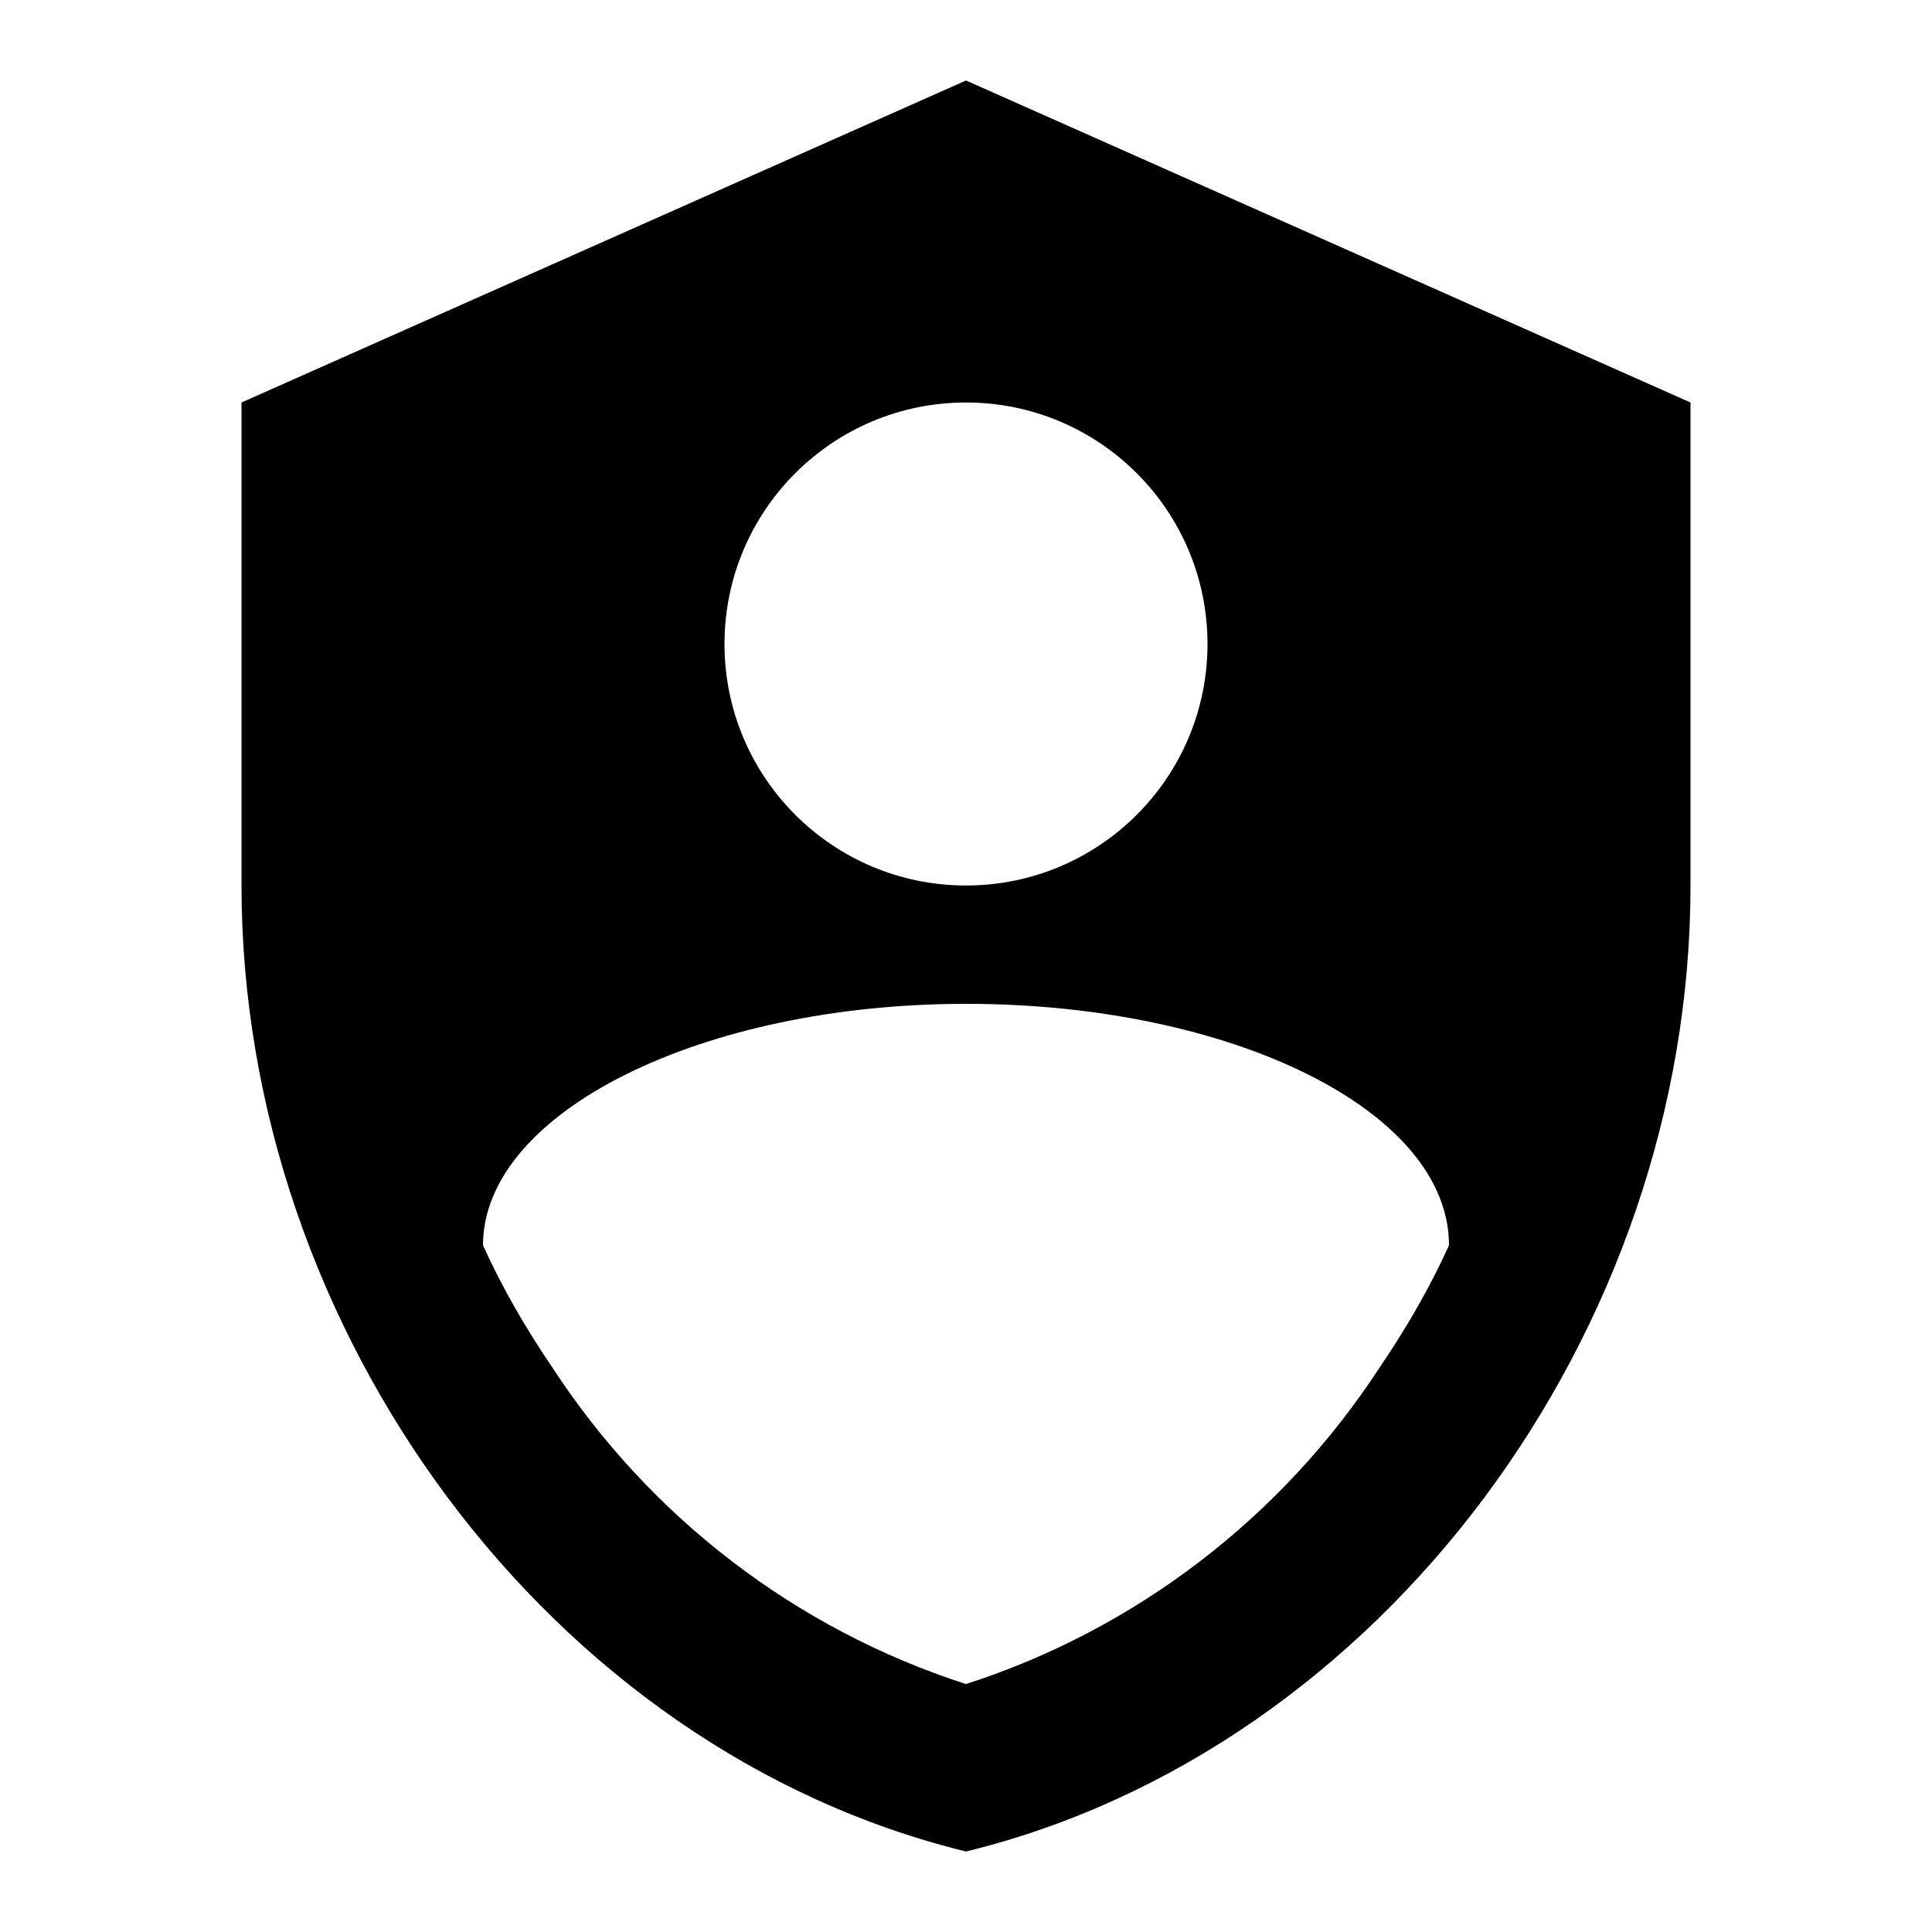
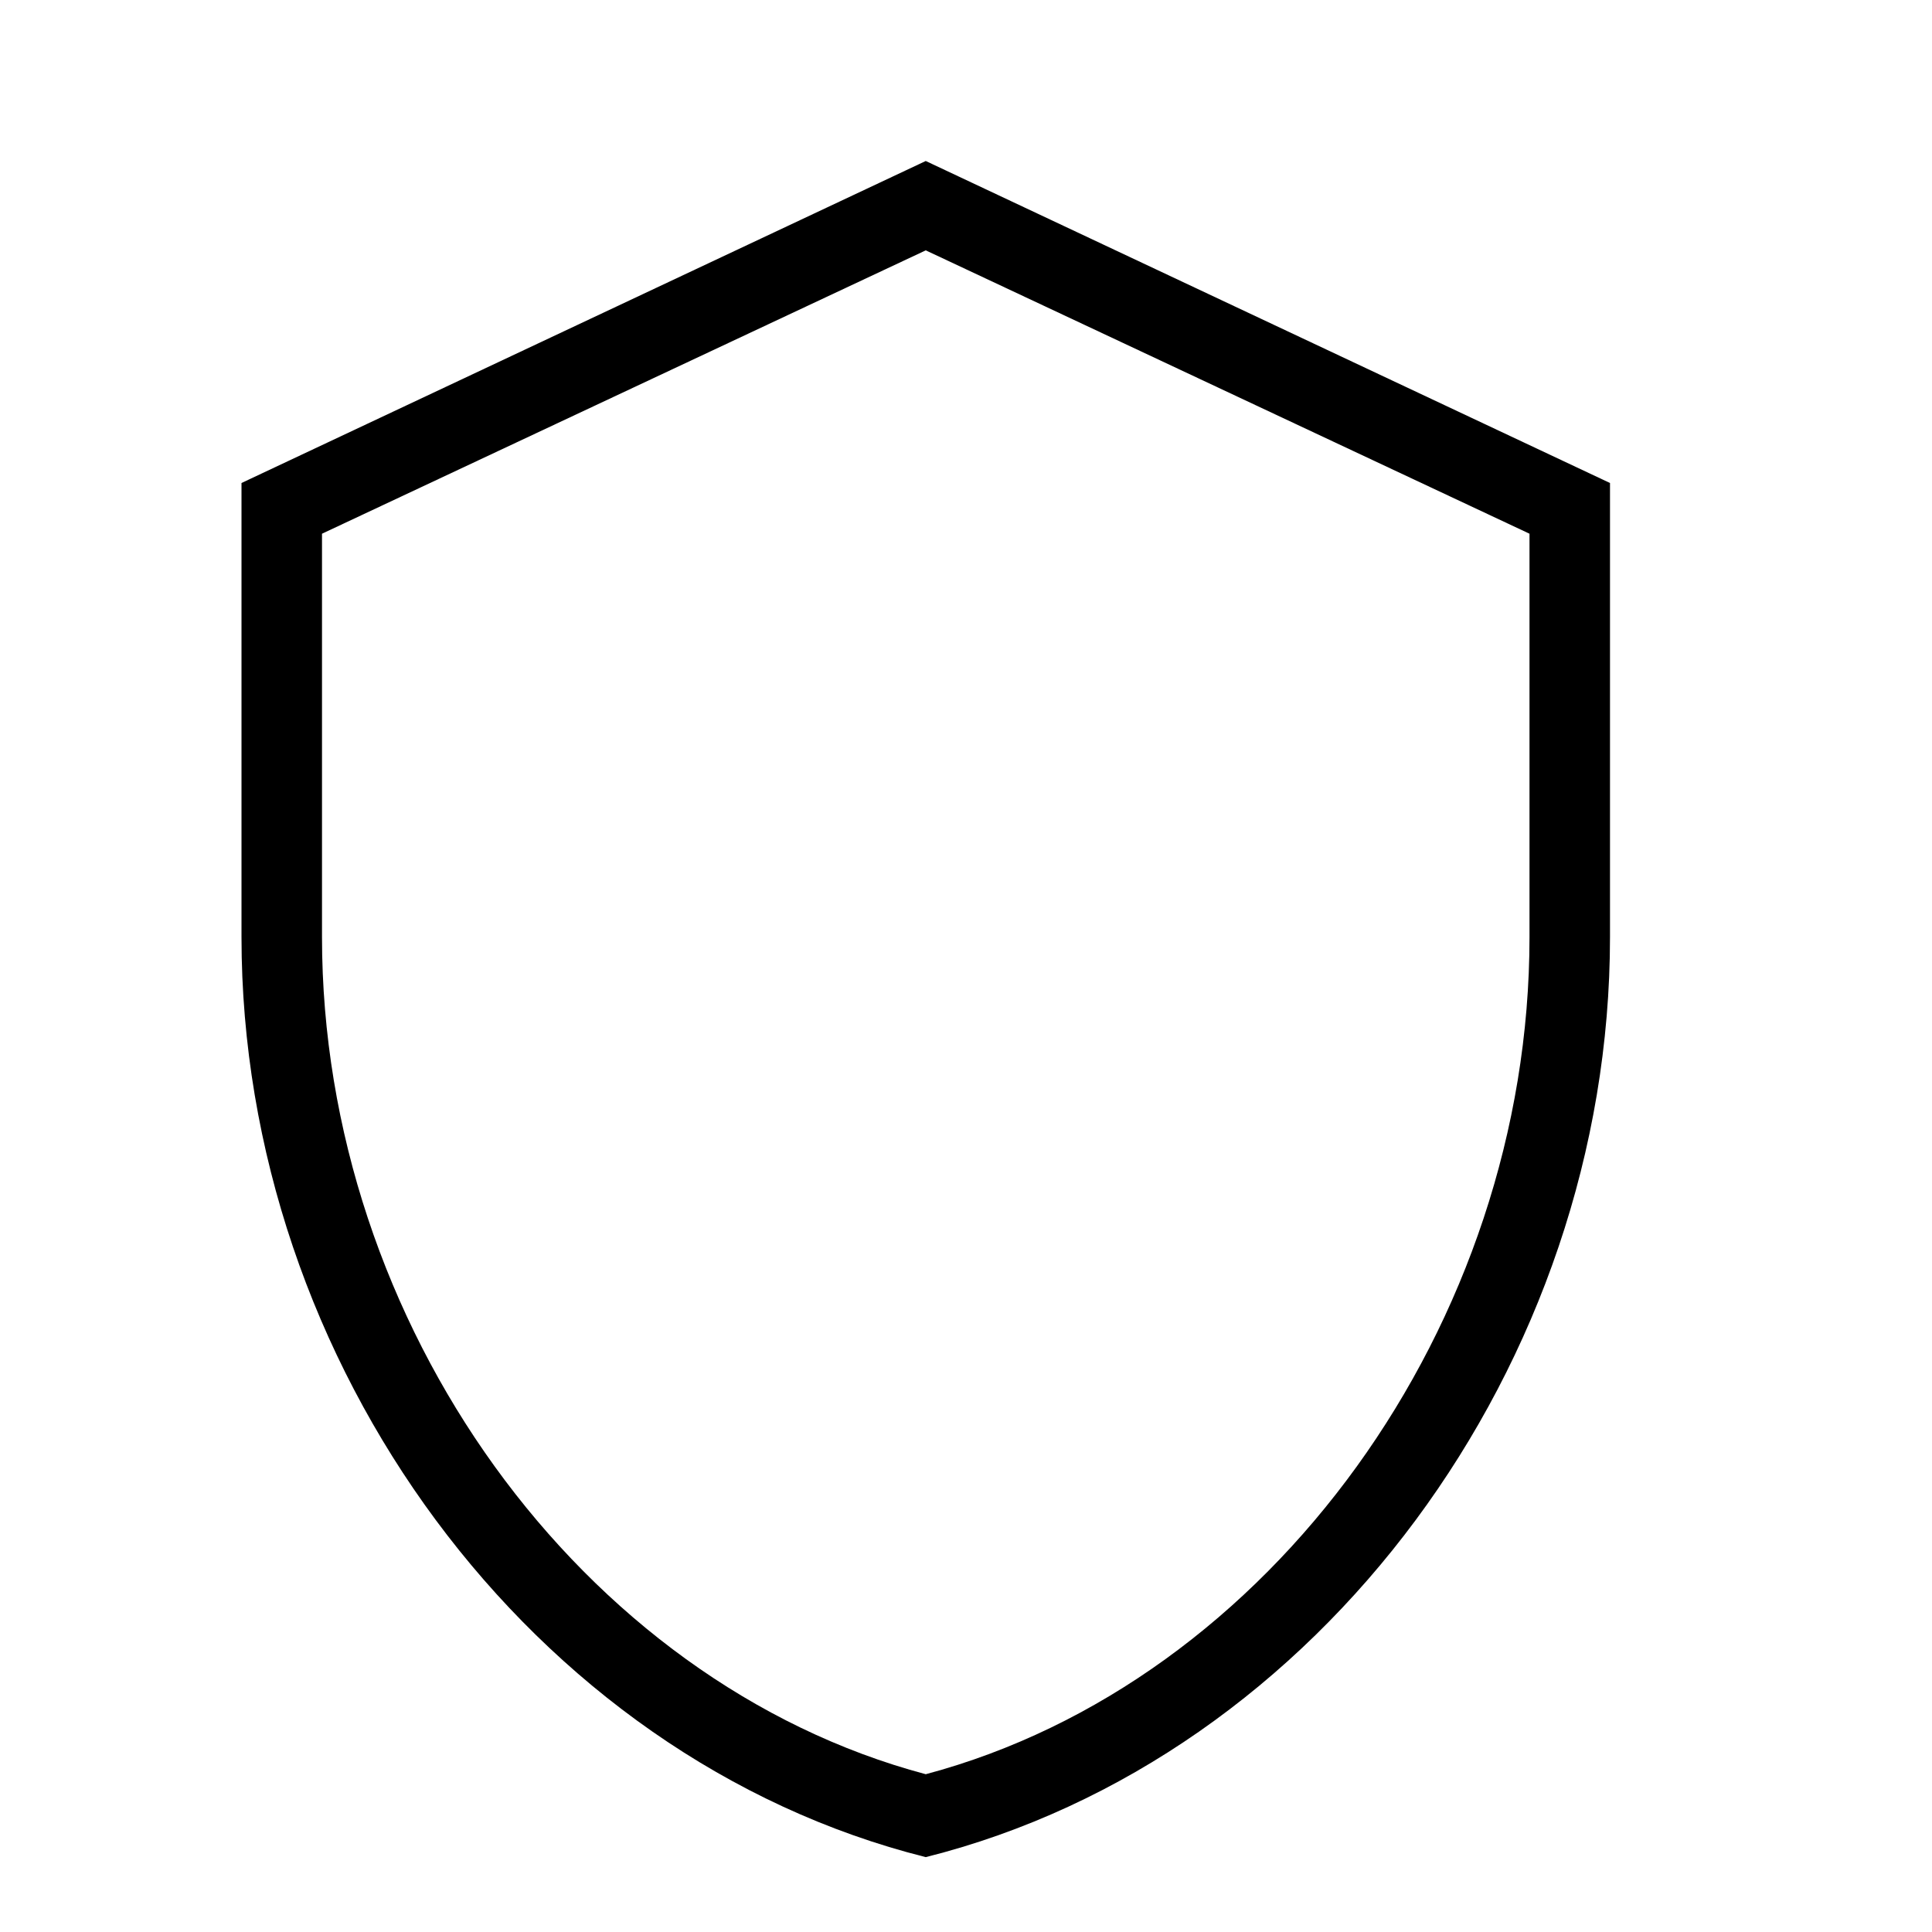
<svg xmlns="http://www.w3.org/2000/svg" viewBox="0 0 24 24">
-   <path d="M12,1L3,5V11C3,16.55 6.84,21.74 12,23C17.16,21.74 21,16.55 21,11V5L12,1M12,5A3,3 0 0,1 15,8A3,3 0 0,1 12,11A3,3 0 0,1 9,8A3,3 0 0,1 12,5M17.13,17C15.92,18.85 14.11,20.24 12,20.92C9.89,20.24 8.08,18.85 6.87,17C6.53,16.5 6.24,16 6,15.47C6,13.82 8.71,12.47 12,12.47C15.29,12.47 18,13.79 18,15.47C17.76,16 17.47,16.5 17.13,17Z" />
+   <path d="M11.5,3.11L19,6.63V11.64C19,16.45 15.78,20.9 11.5,22.04C7.22,20.9 4,16.45 4,11.64V6.63M11.5,23.07C16.4,21.84 20,16.94 20,11.64V6L11.5,2L3,6V11.64C3,16.94 6.6,21.84 11.5,23.07Z" />
</svg>
